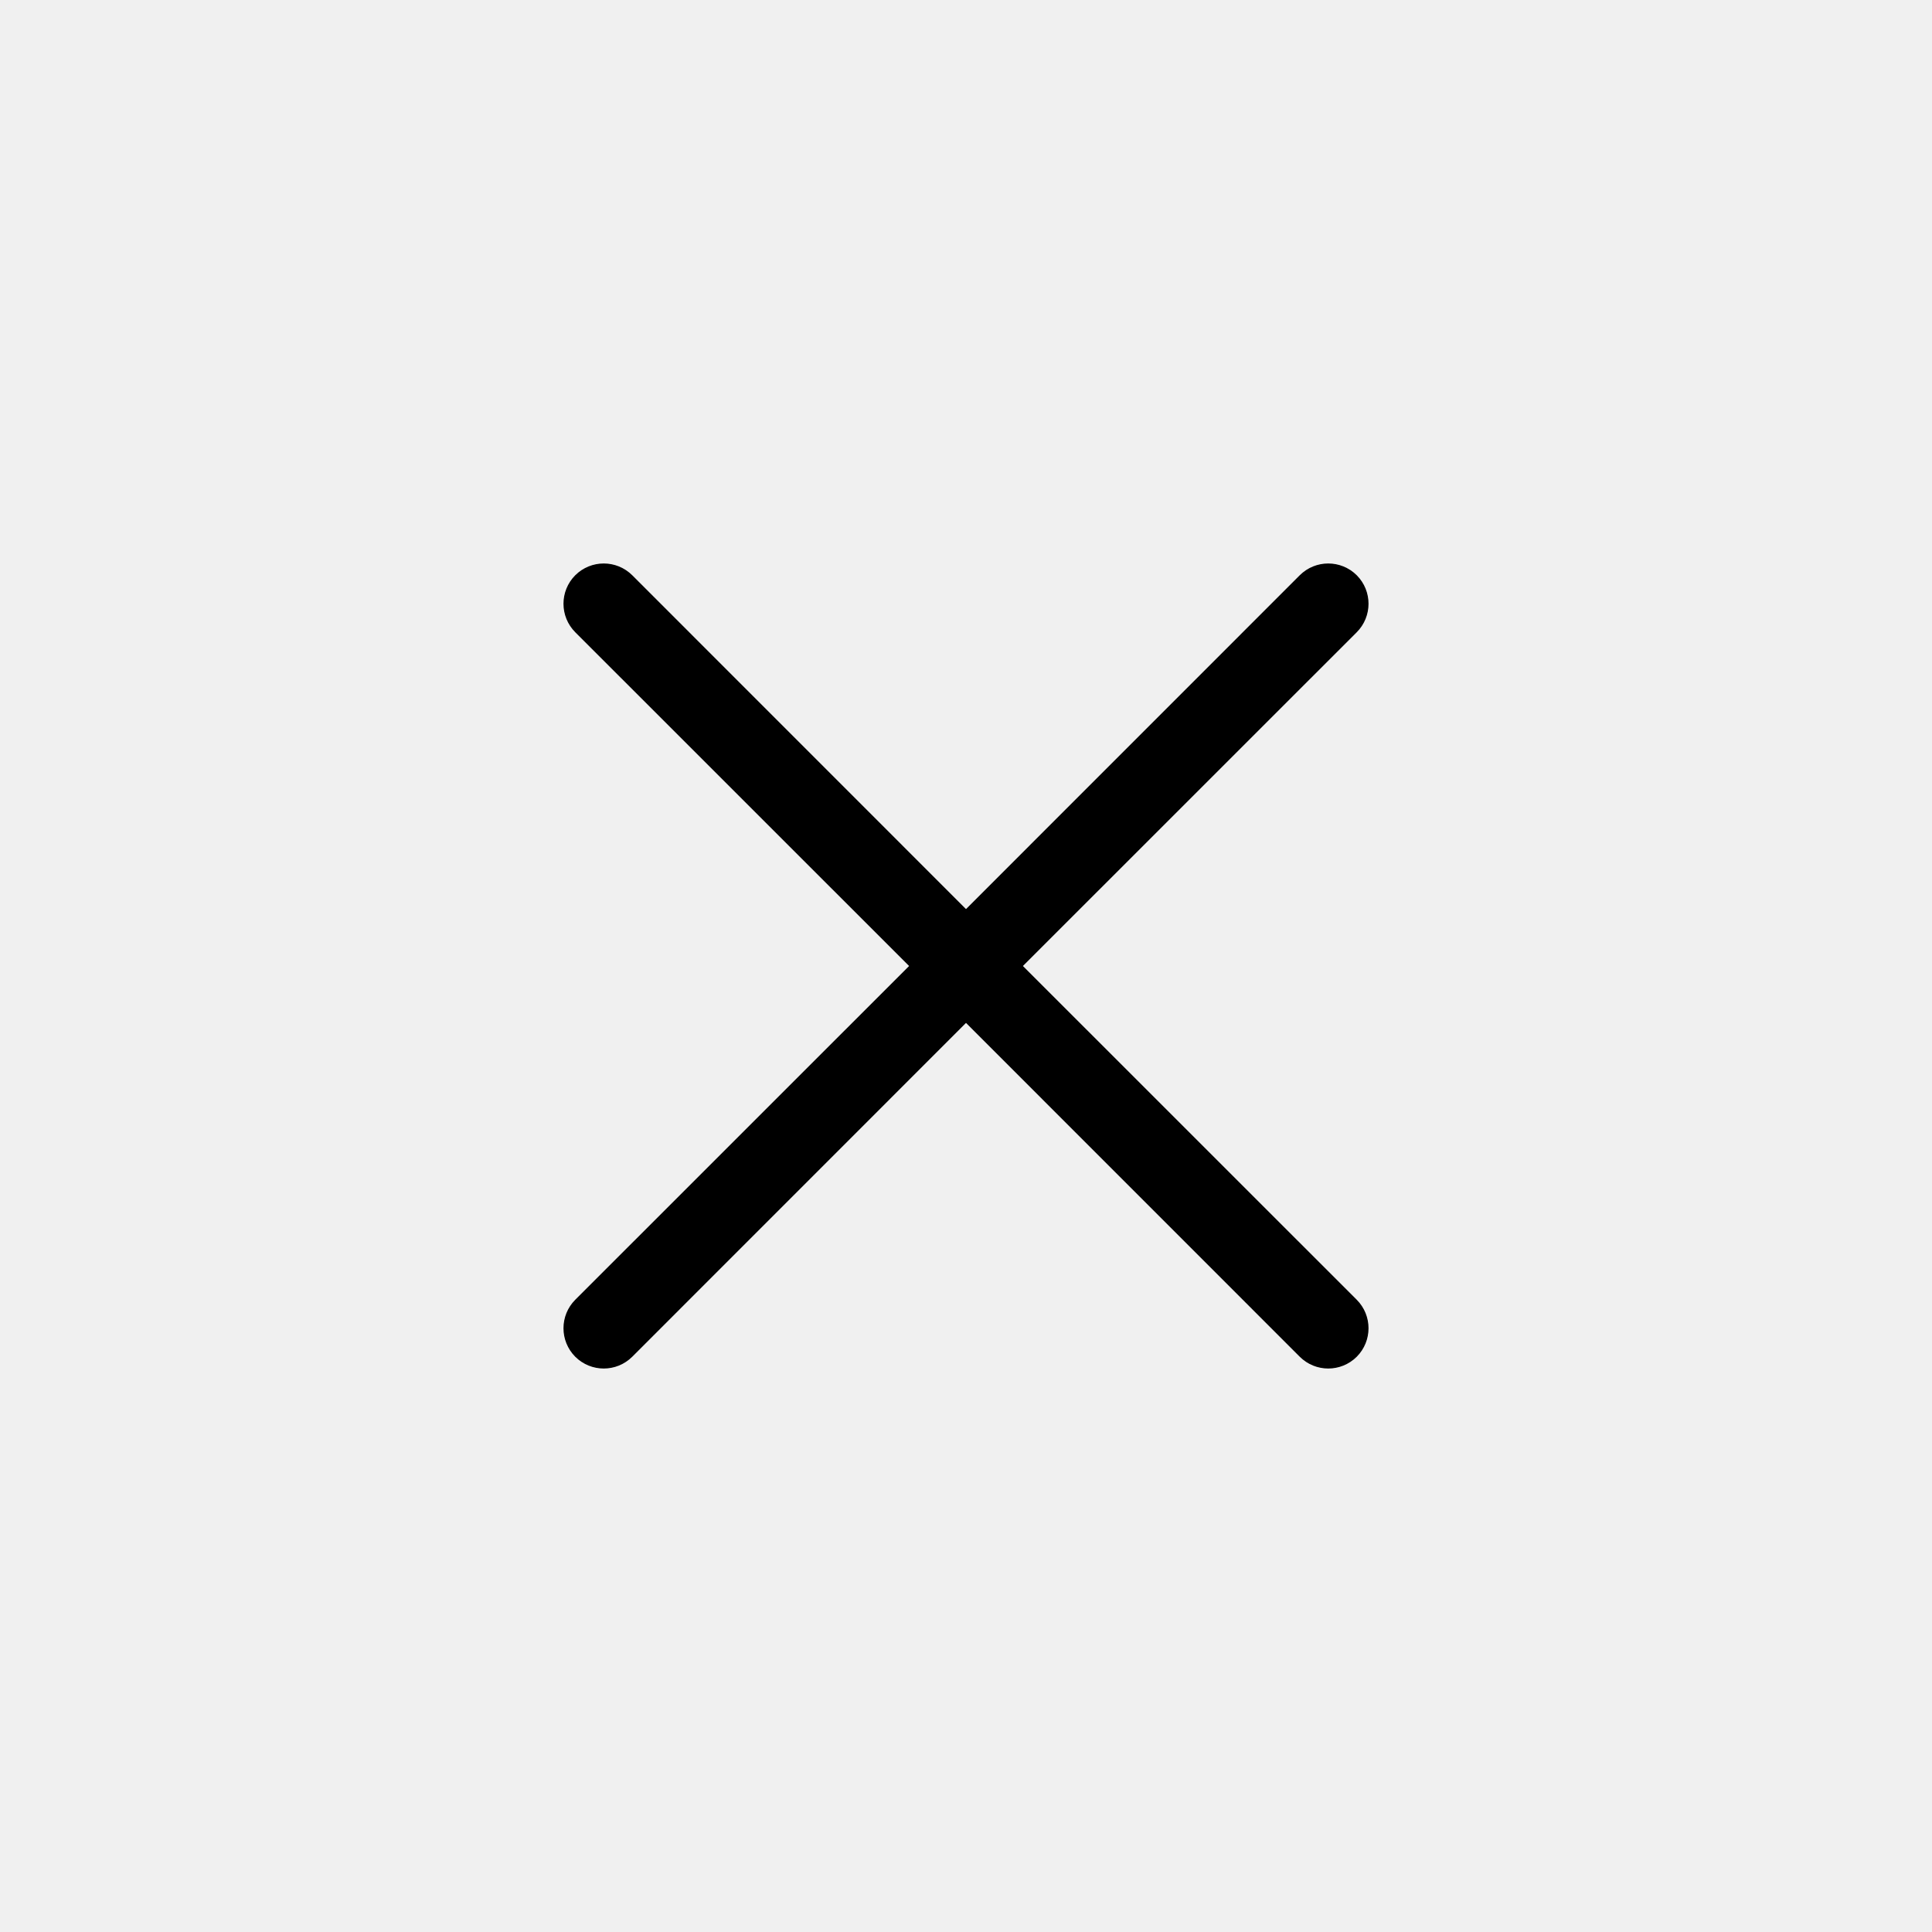
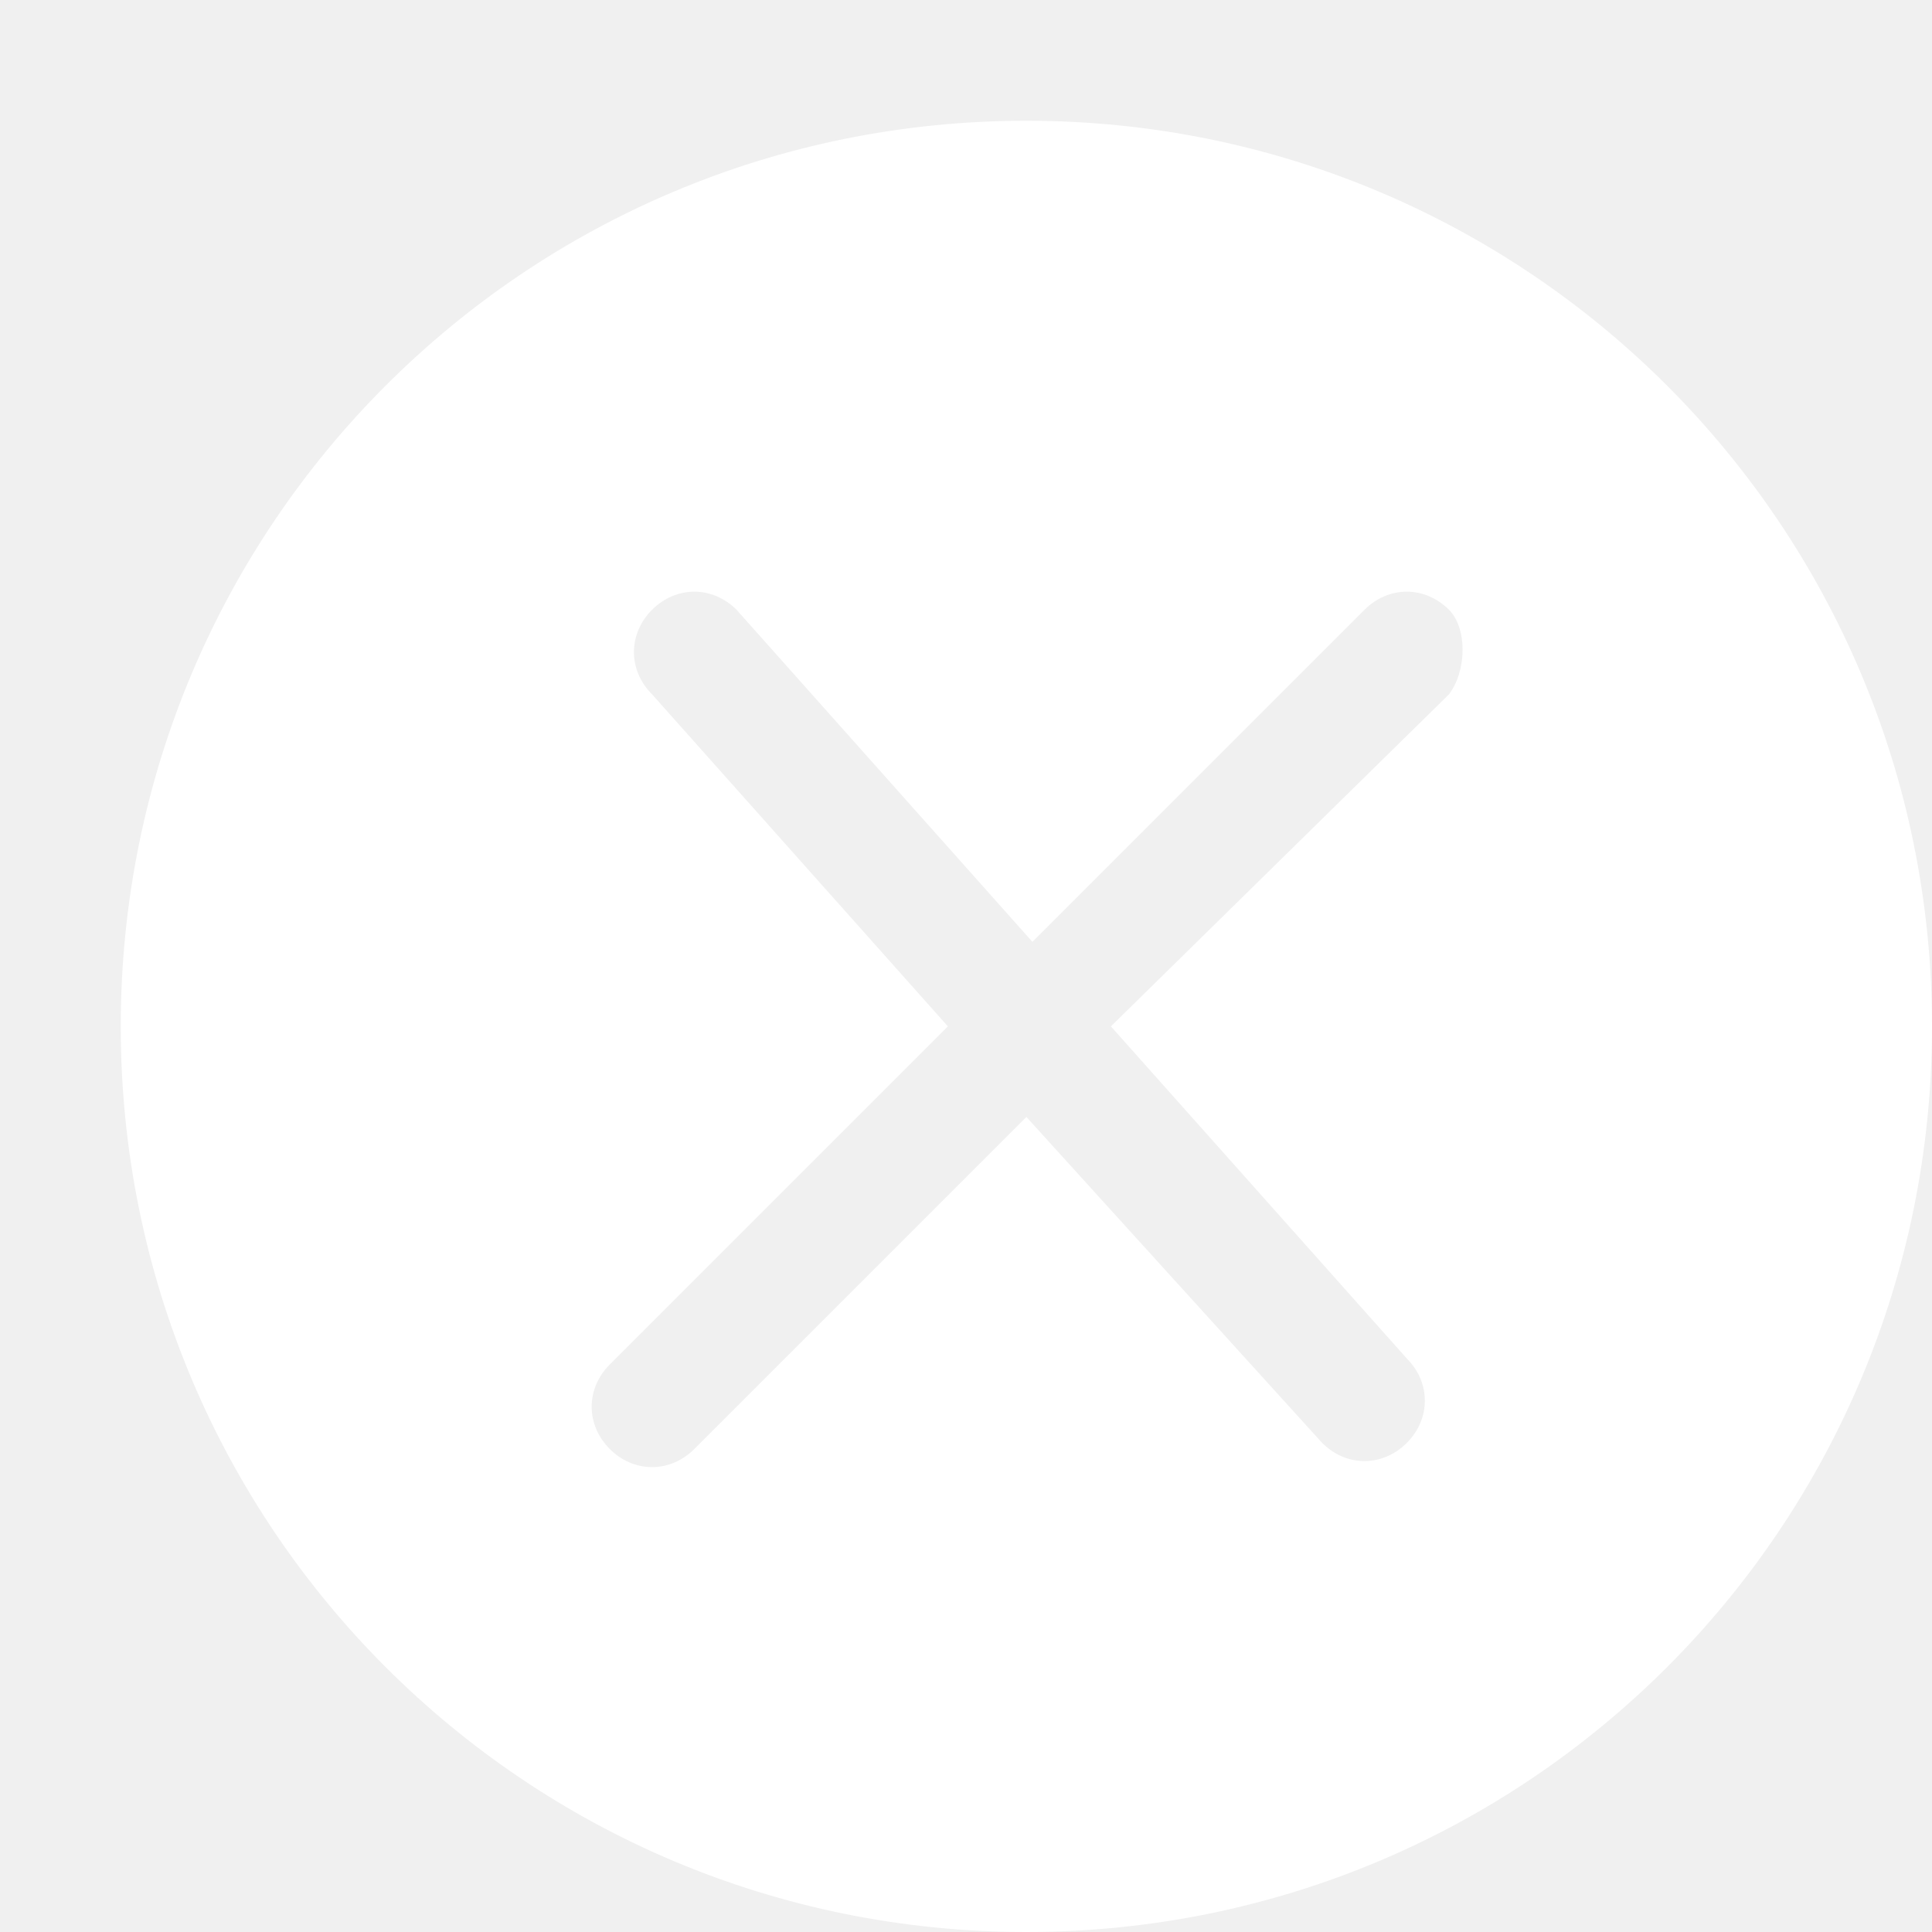
- <svg xmlns="http://www.w3.org/2000/svg" width="24" height="24" viewBox="0 0 24 24">
-   <path d="M12,11.293 L16.146,7.146 C16.342,6.951 16.658,6.951 16.854,7.146 C17.049,7.342 17.049,7.658 16.854,7.854 L12.707,12 L16.854,16.146 C17.049,16.342 17.049,16.658 16.854,16.854 C16.658,17.049 16.342,17.049 16.146,16.854 L12,12.707 L7.854,16.854 C7.658,17.049 7.342,17.049 7.146,16.854 C6.951,16.658 6.951,16.342 7.146,16.146 L11.293,12 L7.146,7.854 C6.951,7.658 6.951,7.342 7.146,7.146 C7.342,6.951 7.658,6.951 7.854,7.146 L12,11.293 Z" />
+ <svg xmlns="http://www.w3.org/2000/svg" version="1.1" id="Layer_1" x="0px" y="0px" viewBox="0 0 32 32" style="enable-background:new 0 0 32 32;" xml:space="preserve">
+   <style type="text/css">
+ 	.st0{fill:#FFFFFF;}
+ </style>
+   <g>
+     <path class="st0" d="M17,2C8.7,2,2,8.7,2,17s6.7,15,15,15s15-6.7,15-15S25.3,2,17,2z M24,11.5L18.4,17l4.9,5.5c0.4,0.4,0.4,1,0,1.4   s-1,0.4-1.4,0L17,18.5L11.5,24c-0.4,0.4-1,0.4-1.4,0s-0.4-1,0-1.4l5.6-5.6l-4.9-5.5c-0.4-0.4-0.4-1,0-1.4s1-0.4,1.4,0l4.9,5.5   l5.5-5.5c0.4-0.4,1-0.4,1.4,0C24.3,10.4,24.3,11.1,24,11.5z" />
+   </g>
</svg>
